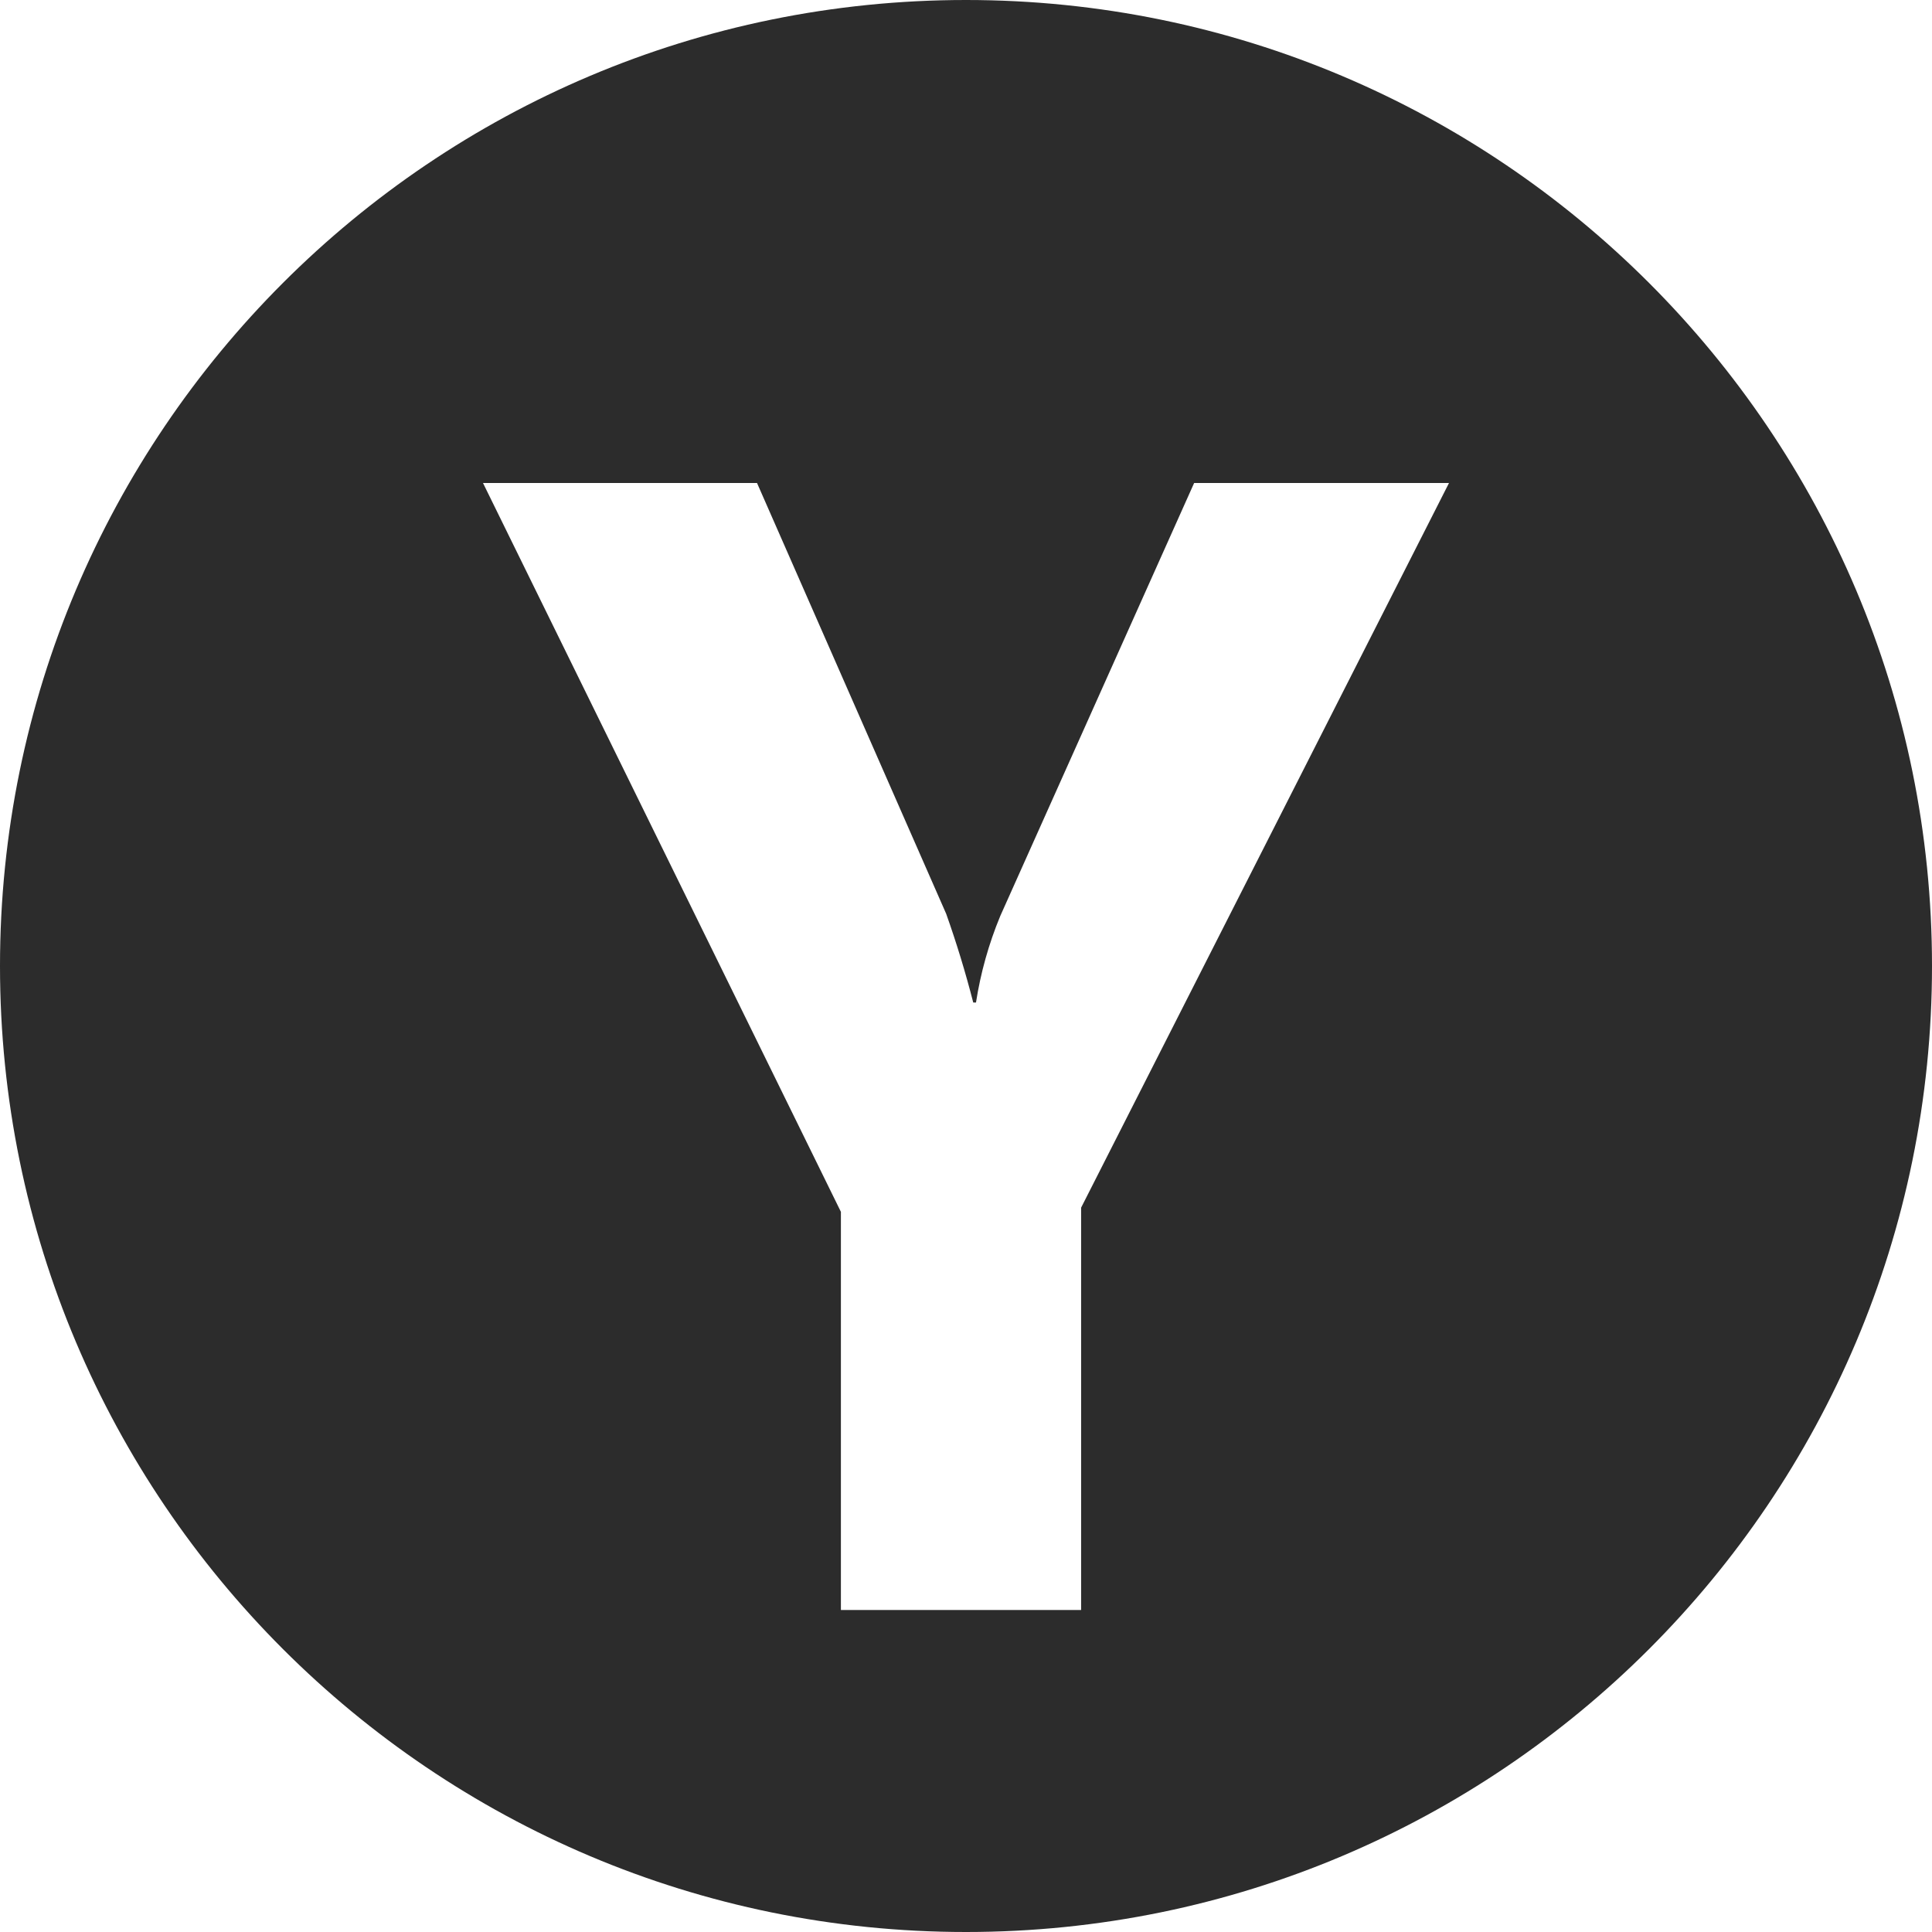
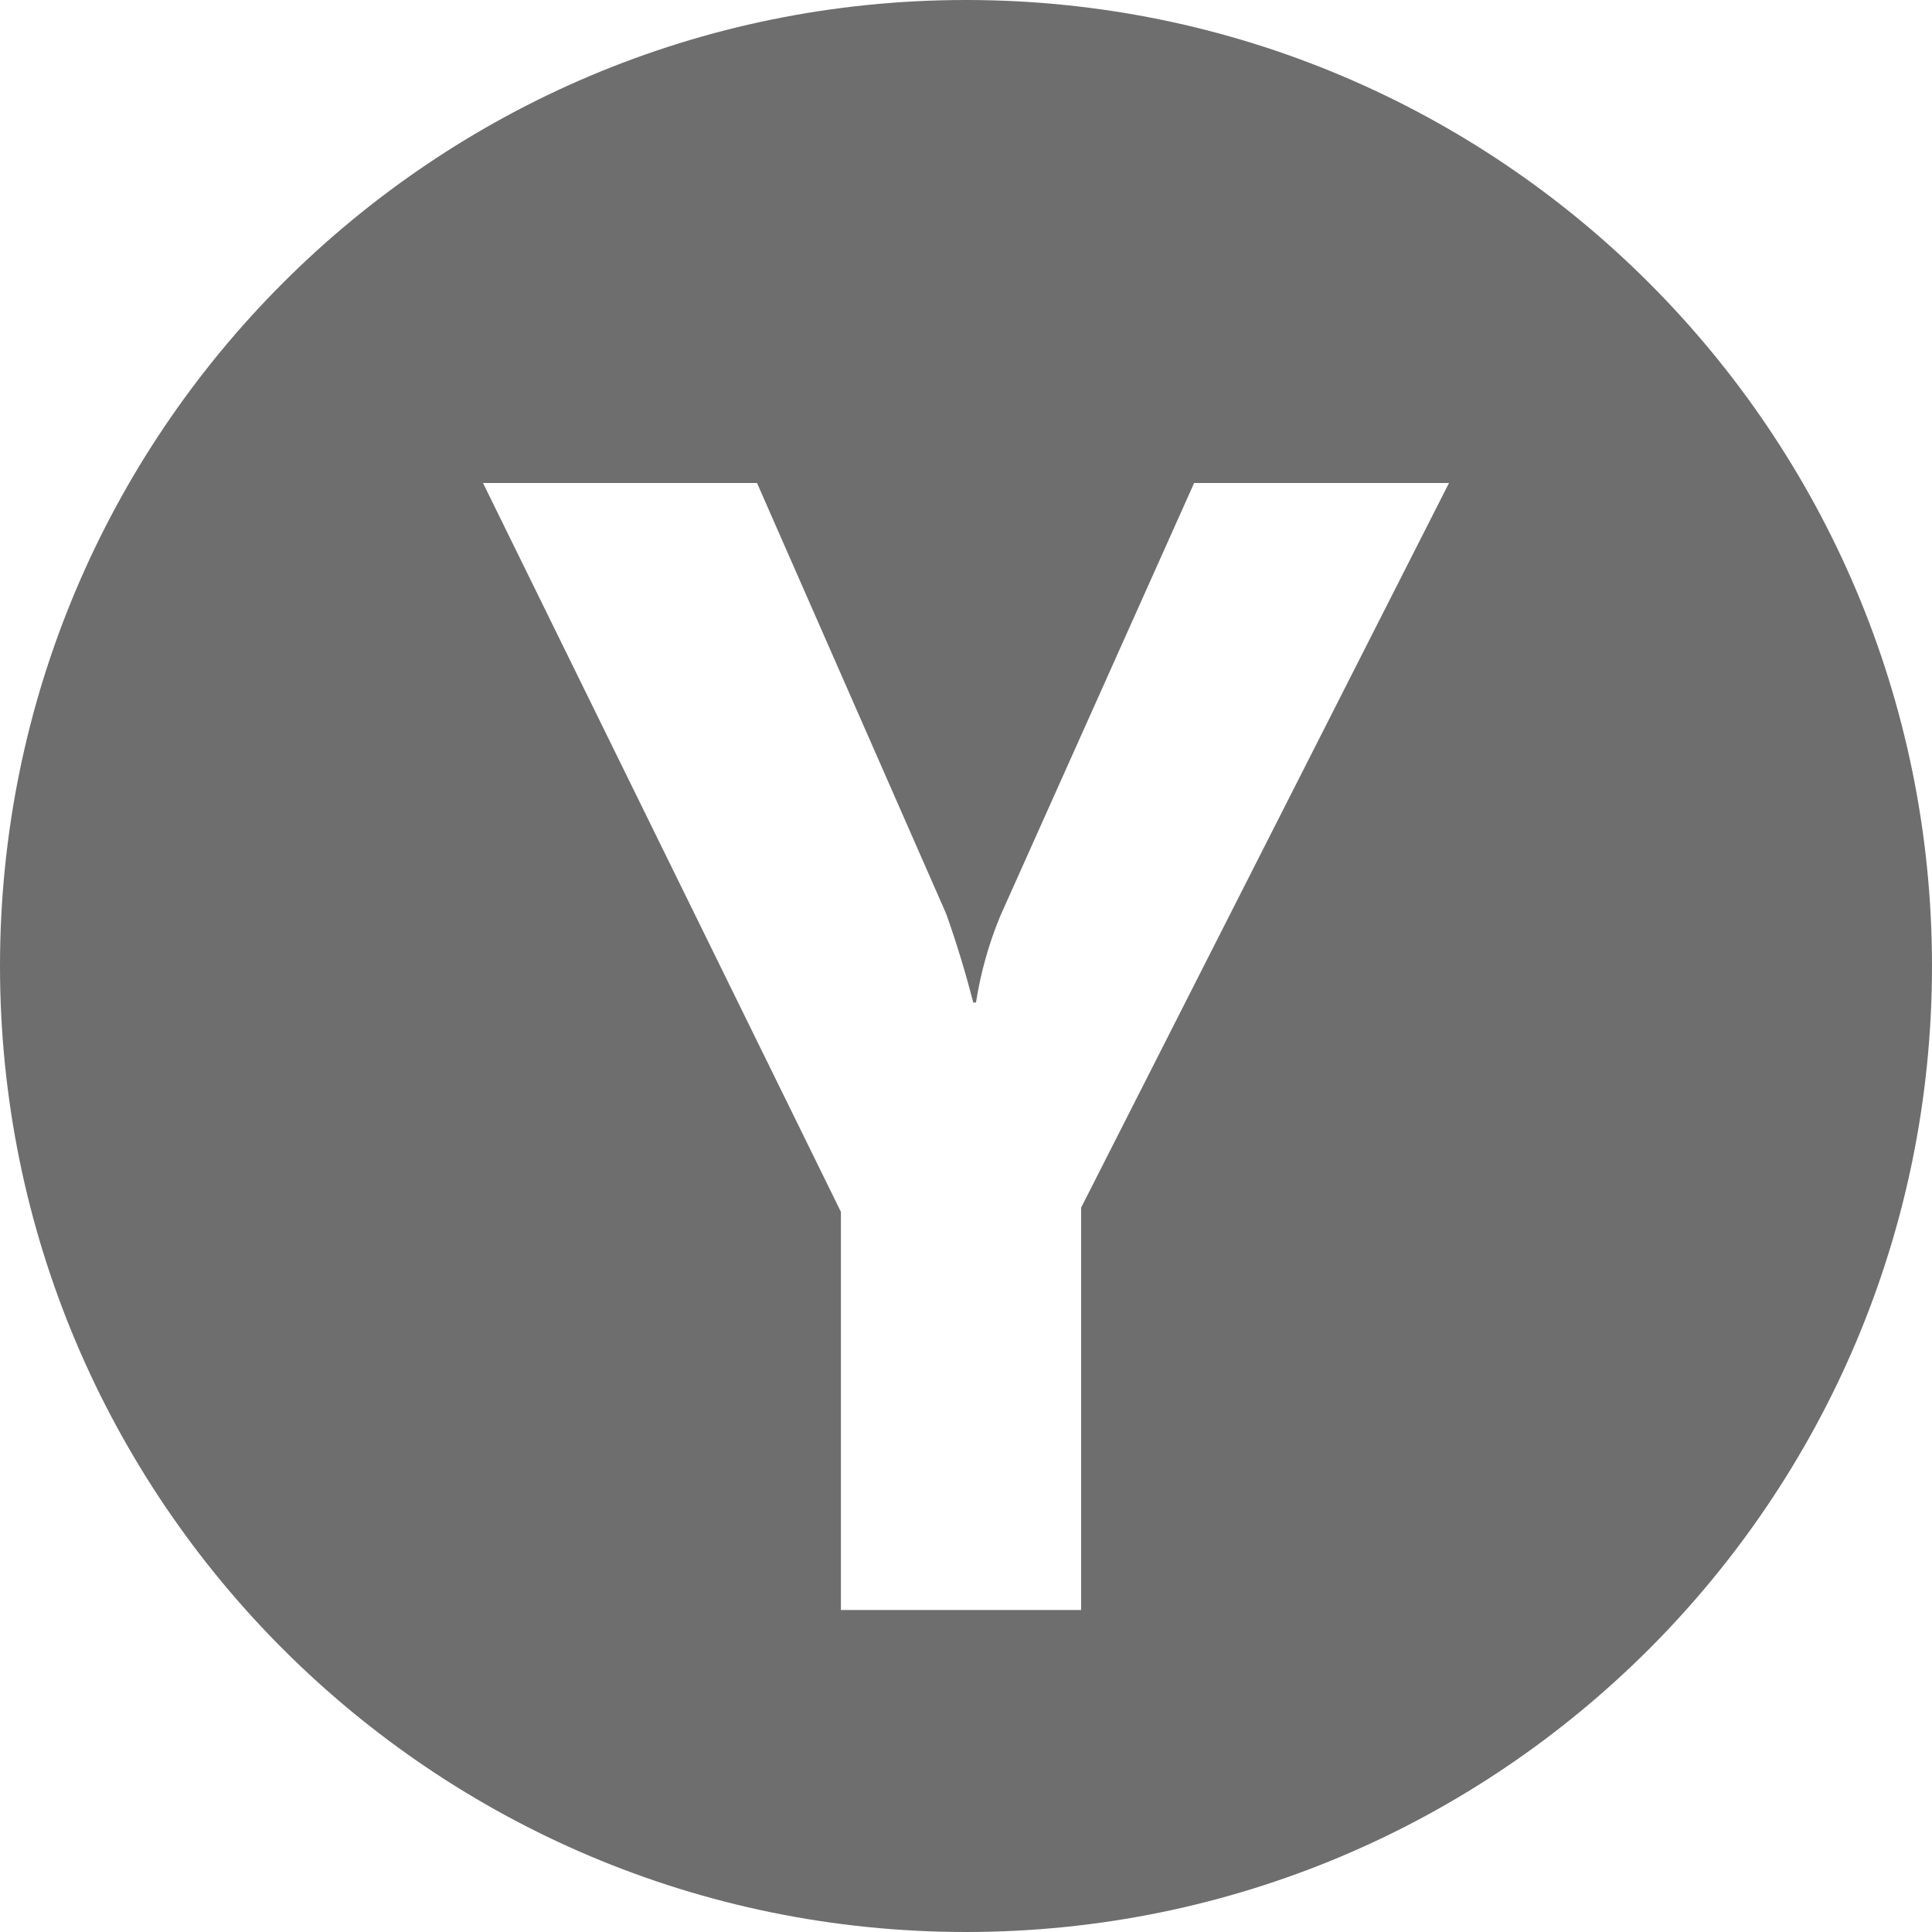
<svg xmlns="http://www.w3.org/2000/svg" t="1700709952099" class="icon" viewBox="0 0 1024 1024" version="1.1" p-id="5091" width="16" height="16">
-   <path d="M512 1024A512 512 0 1 1 512 0a512 512 0 0 1 0 1024z m120.917-768L530.176 485.461a200.363 200.363 0 0 0-12.885 45.909h-1.451a544.085 544.085 0 0 0-14.336-47.019L401.237 256H256l189.696 386.304V853.333h127.317V640.085L768 256H632.917z" fill="#2c2c2c" p-id="5092" />
+   <path d="M512 1024A512 512 0 1 1 512 0a512 512 0 0 1 0 1024z m120.917-768L530.176 485.461a200.363 200.363 0 0 0-12.885 45.909h-1.451a544.085 544.085 0 0 0-14.336-47.019L401.237 256H256l189.696 386.304V853.333h127.317V640.085L768 256H632.917z" fill="#6E6E6E" p-id="5092" />
</svg>
